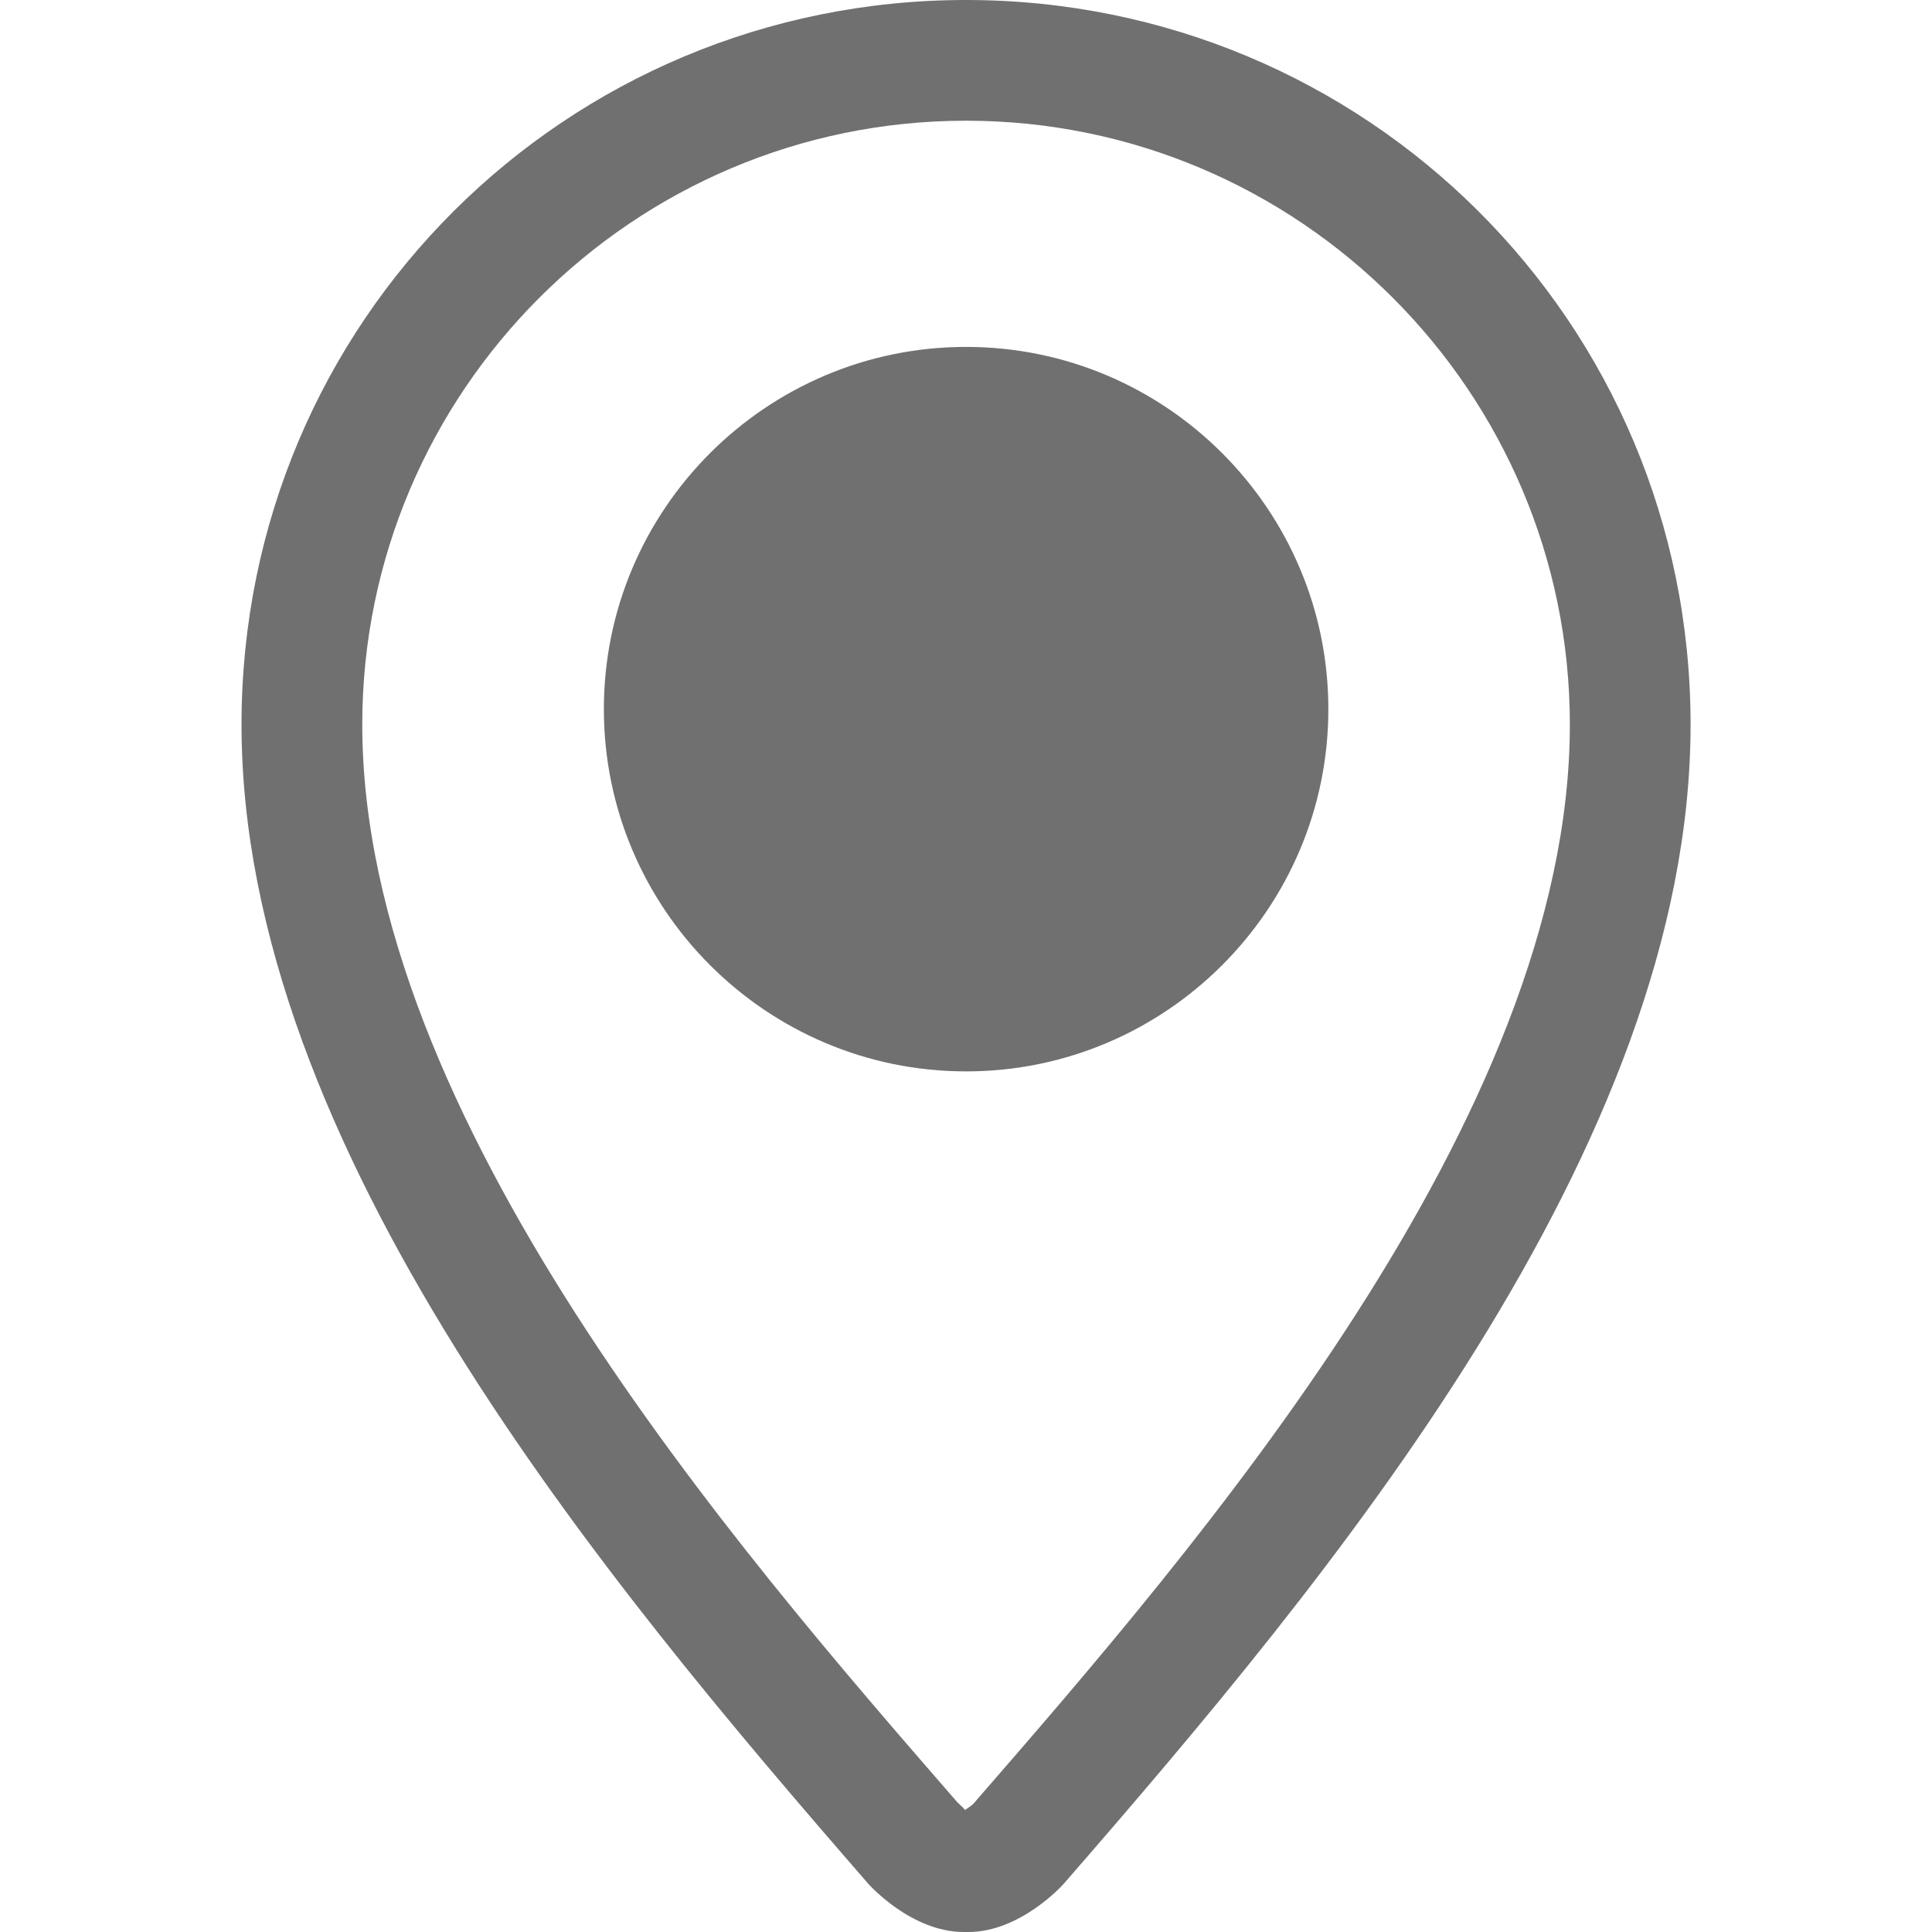
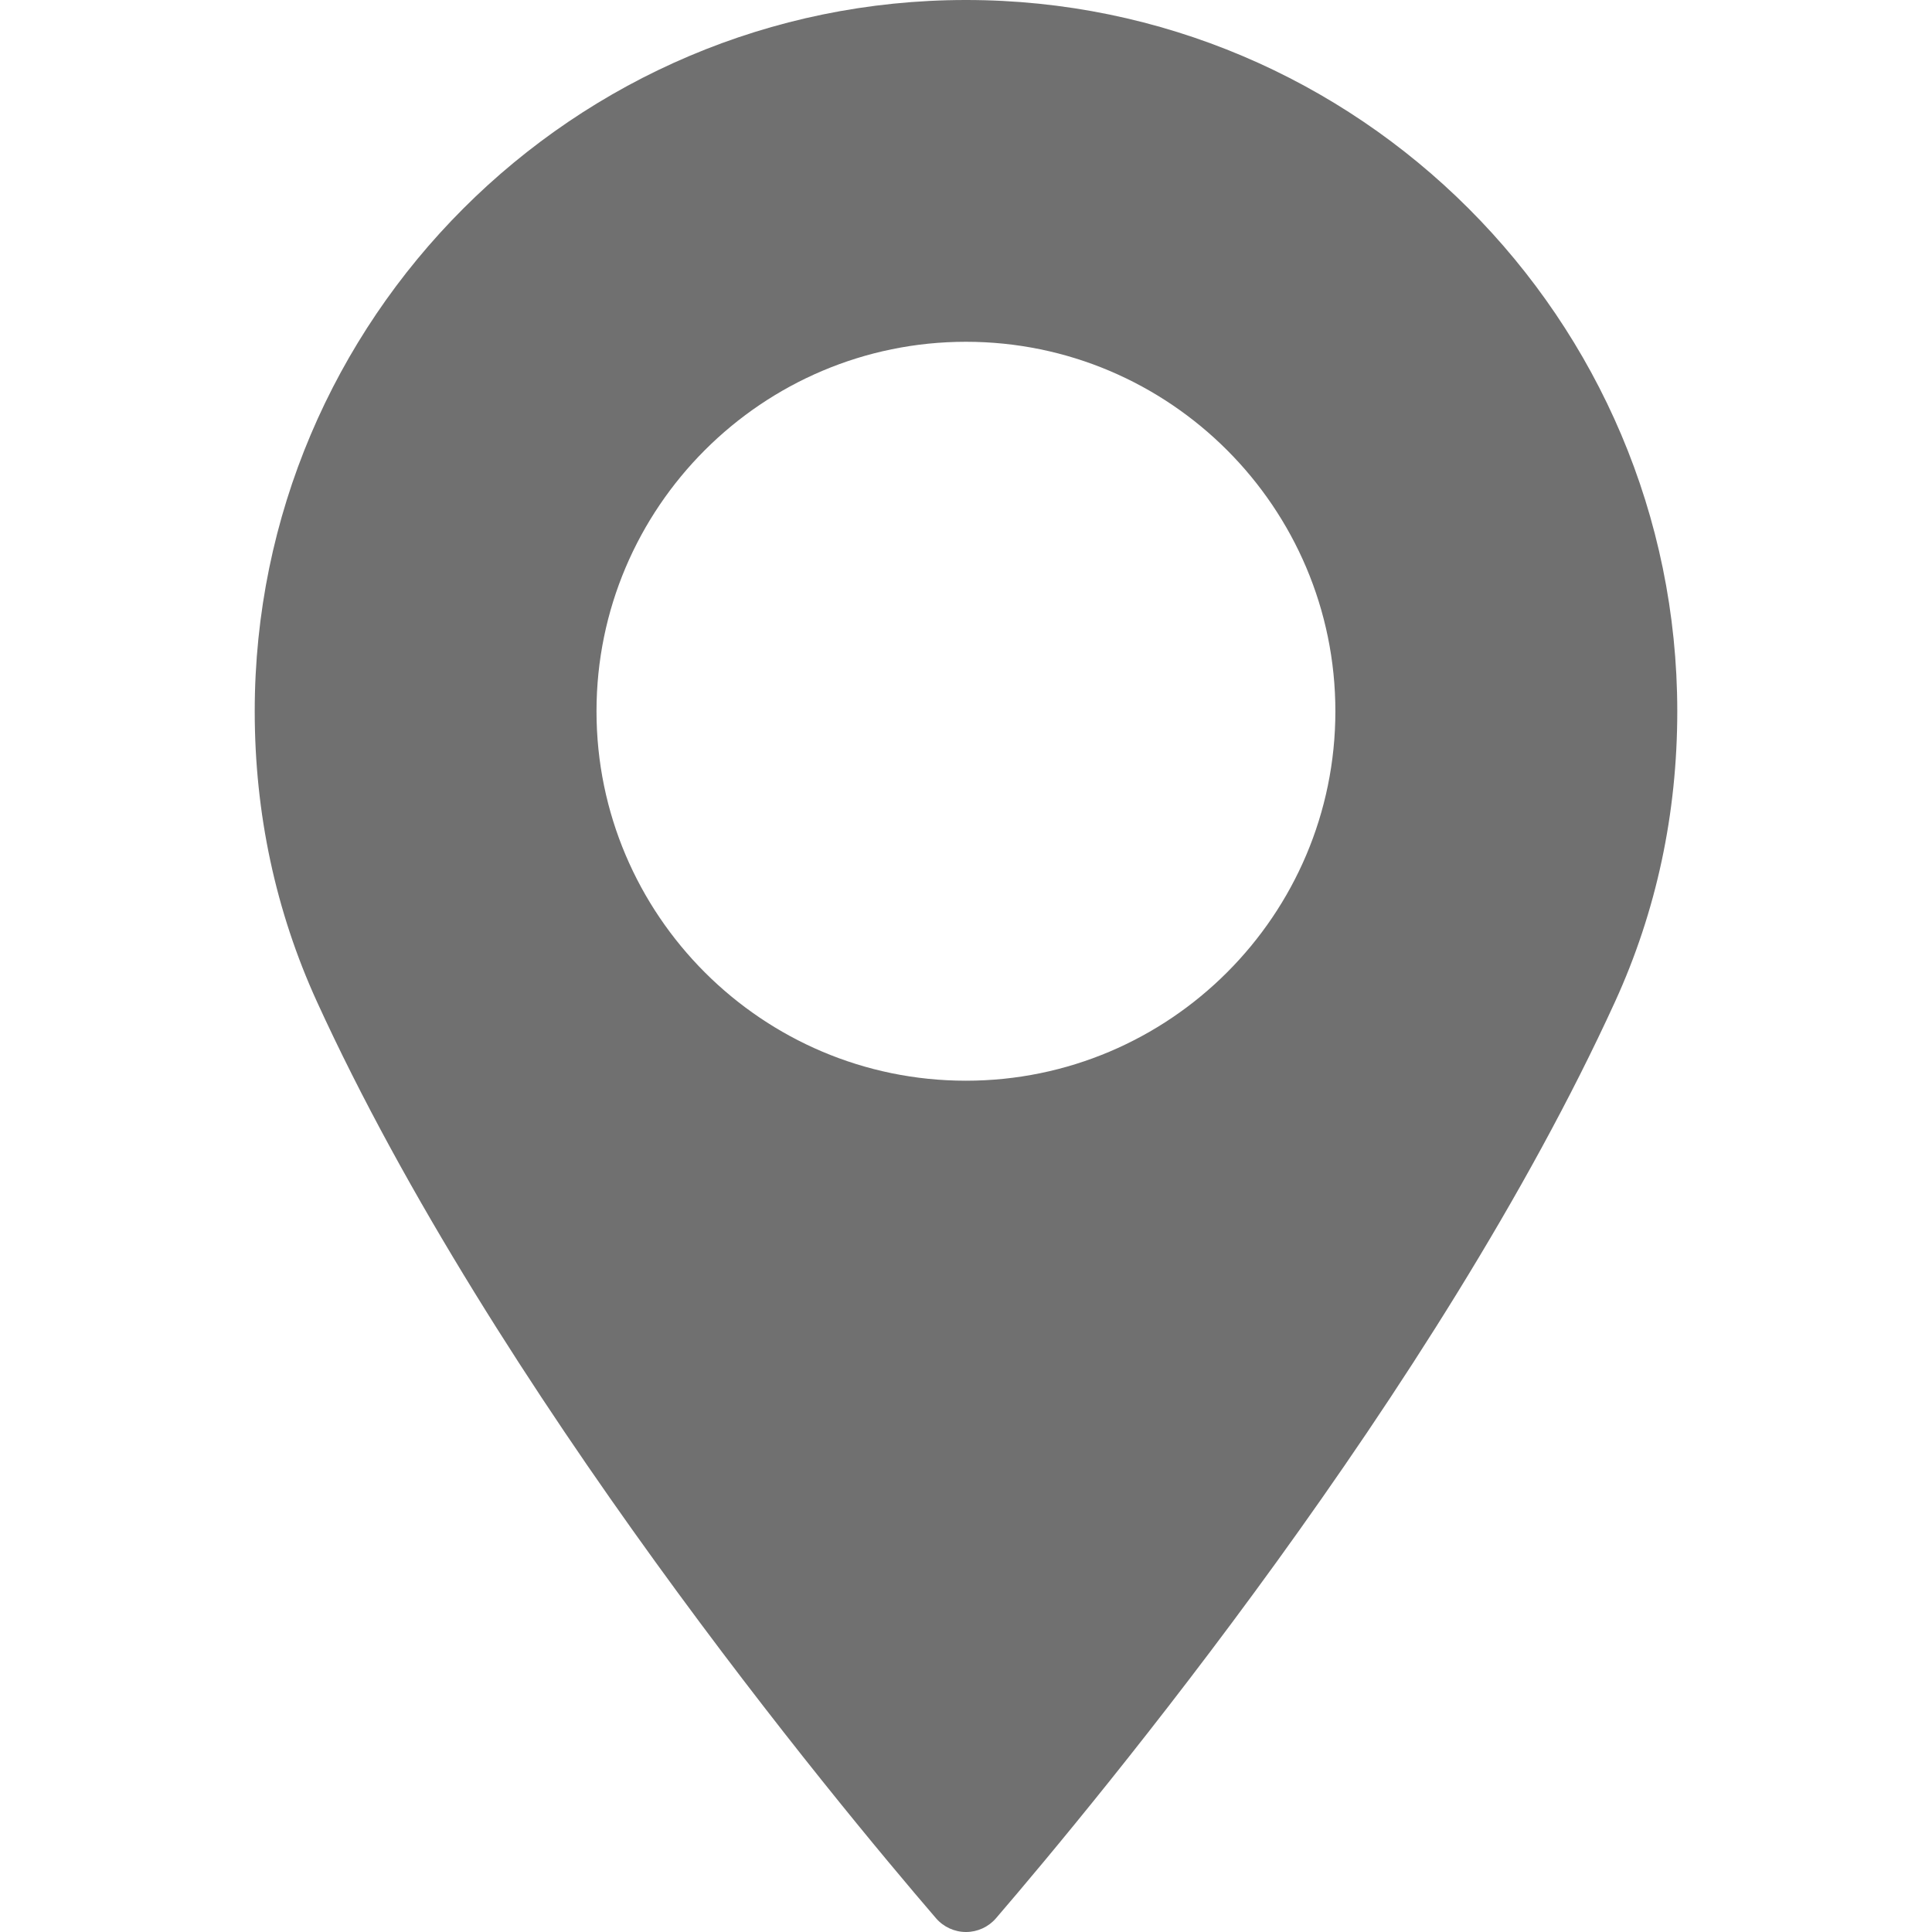
- <svg xmlns="http://www.w3.org/2000/svg" t="1553835243631" class="icon" style="" viewBox="0 0 1024 1024" version="1.1" p-id="3642" width="16" height="16">
+ <svg xmlns="http://www.w3.org/2000/svg" t="1554124868399" class="icon" style="" viewBox="0 0 1024 1024" version="1.1" p-id="7793" width="15" height="15">
  <defs>
    <style type="text/css" />
  </defs>
-   <path d="M512.061 567.859c105.882 0 191.995-86.139 191.995-191.995s-86.118-191.995-192-191.995c-105.876 0-191.995 86.118-191.995 191.995s86.118 191.995 192 191.995zM512 0C300.221 0 128.01 170.102 128.01 384.031c0 223.985 192.036 453.151 332.017 614.205 0.512 0.635 22.979 25.764 50.749 25.764h2.458c27.75 0 50.237-25.129 50.749-25.764 140.058-161.05 332.058-390.175 332.058-614.205C896.031 170.122 723.779 0 511.98 0H512z m3.748 956.232c-0.676 0.635-2.621 2.048-4.321 3.133-0.328-0.86-2.683-2.744-4.137-4.26-117.289-134.938-315.284-362.67-315.284-571.09 0-176.451 143.585-320.036 319.995-320.036 176.512 0 320.056 143.585 320.056 320.056 0 208.379-198.016 436.111-316.308 572.18v0.015z" fill="#707070" p-id="3643" />
+   <path d="M511.968 0c-207.84 0-376.96 169.12-376.96 376.992 0 54.208 11.104 105.984 32.96 153.888 94.24 206.24 274.976 424 328.128 485.824 3.968 4.608 9.792 7.296 15.904 7.296s11.904-2.656 15.904-7.296c53.12-61.824 233.856-279.552 328.128-485.824 21.888-47.904 32.96-99.648 32.96-153.888-0.032-207.872-169.152-376.992-376.992-376.992zM511.968 572.8c-107.968 0-195.808-87.84-195.808-195.808s87.84-195.84 195.808-195.84 195.808 87.84 195.808 195.84c0 107.968-87.84 195.808-195.808 195.808z" p-id="7794" fill="#707070" />
</svg>
